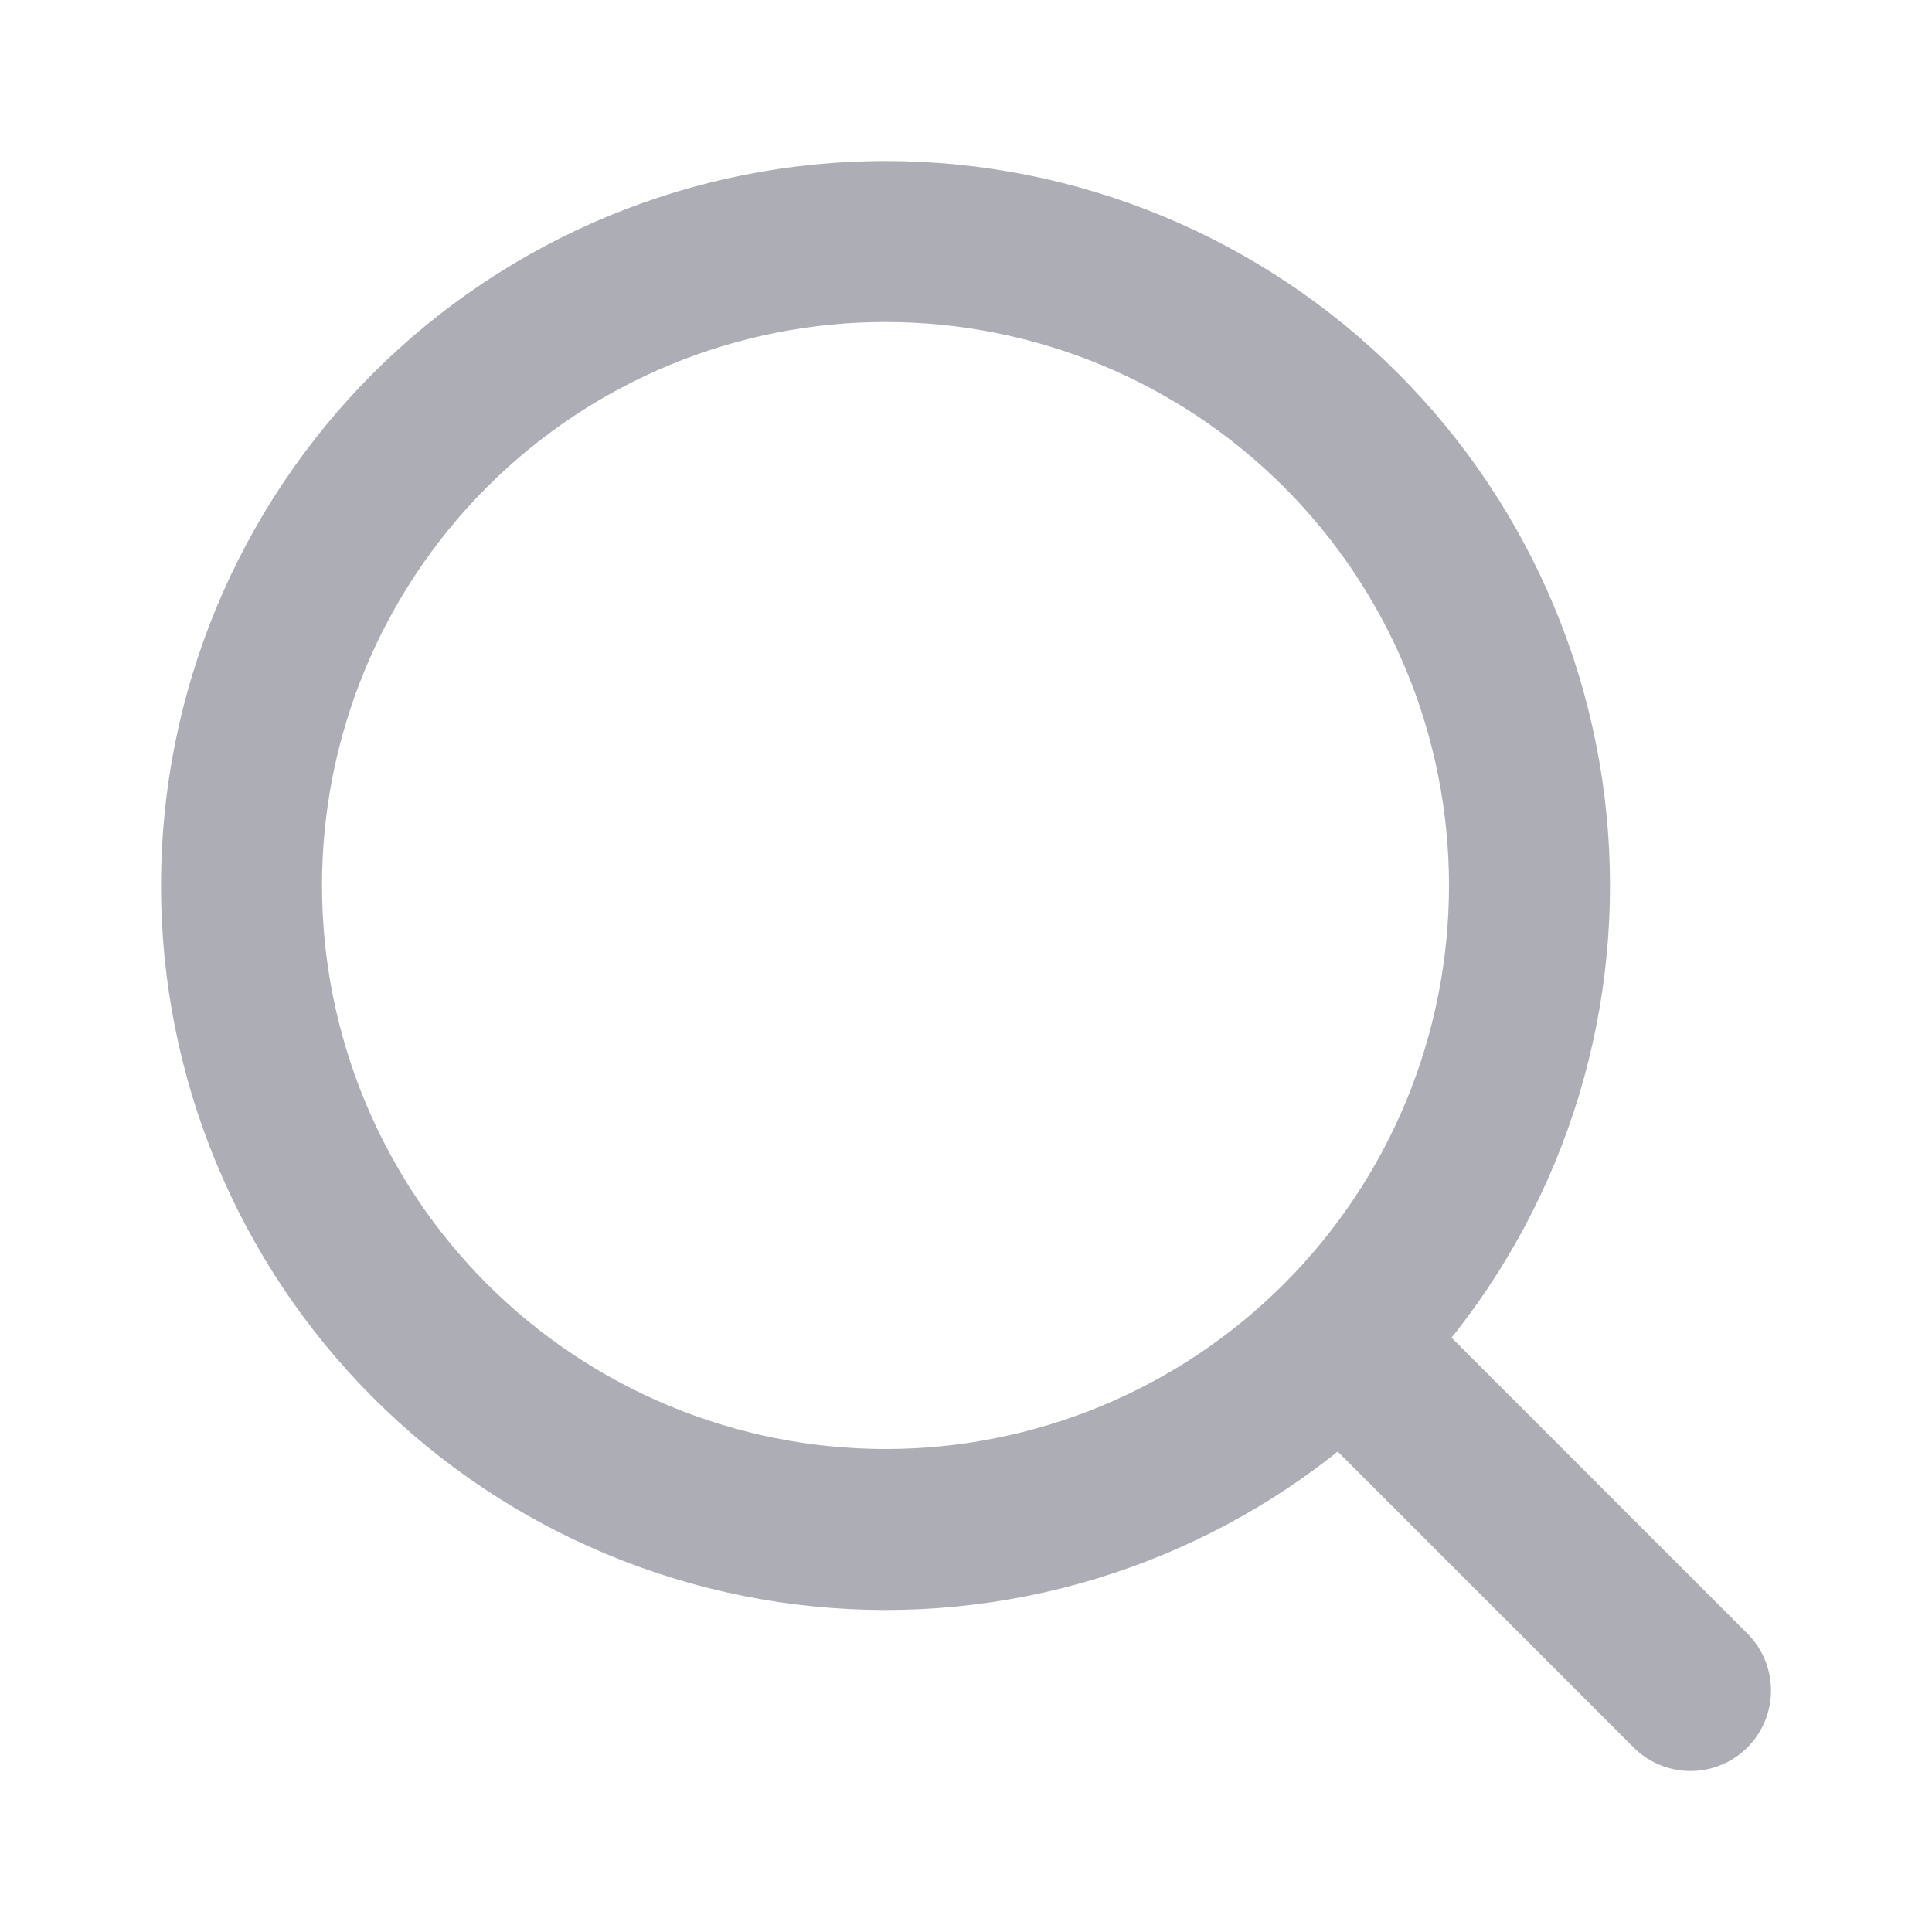
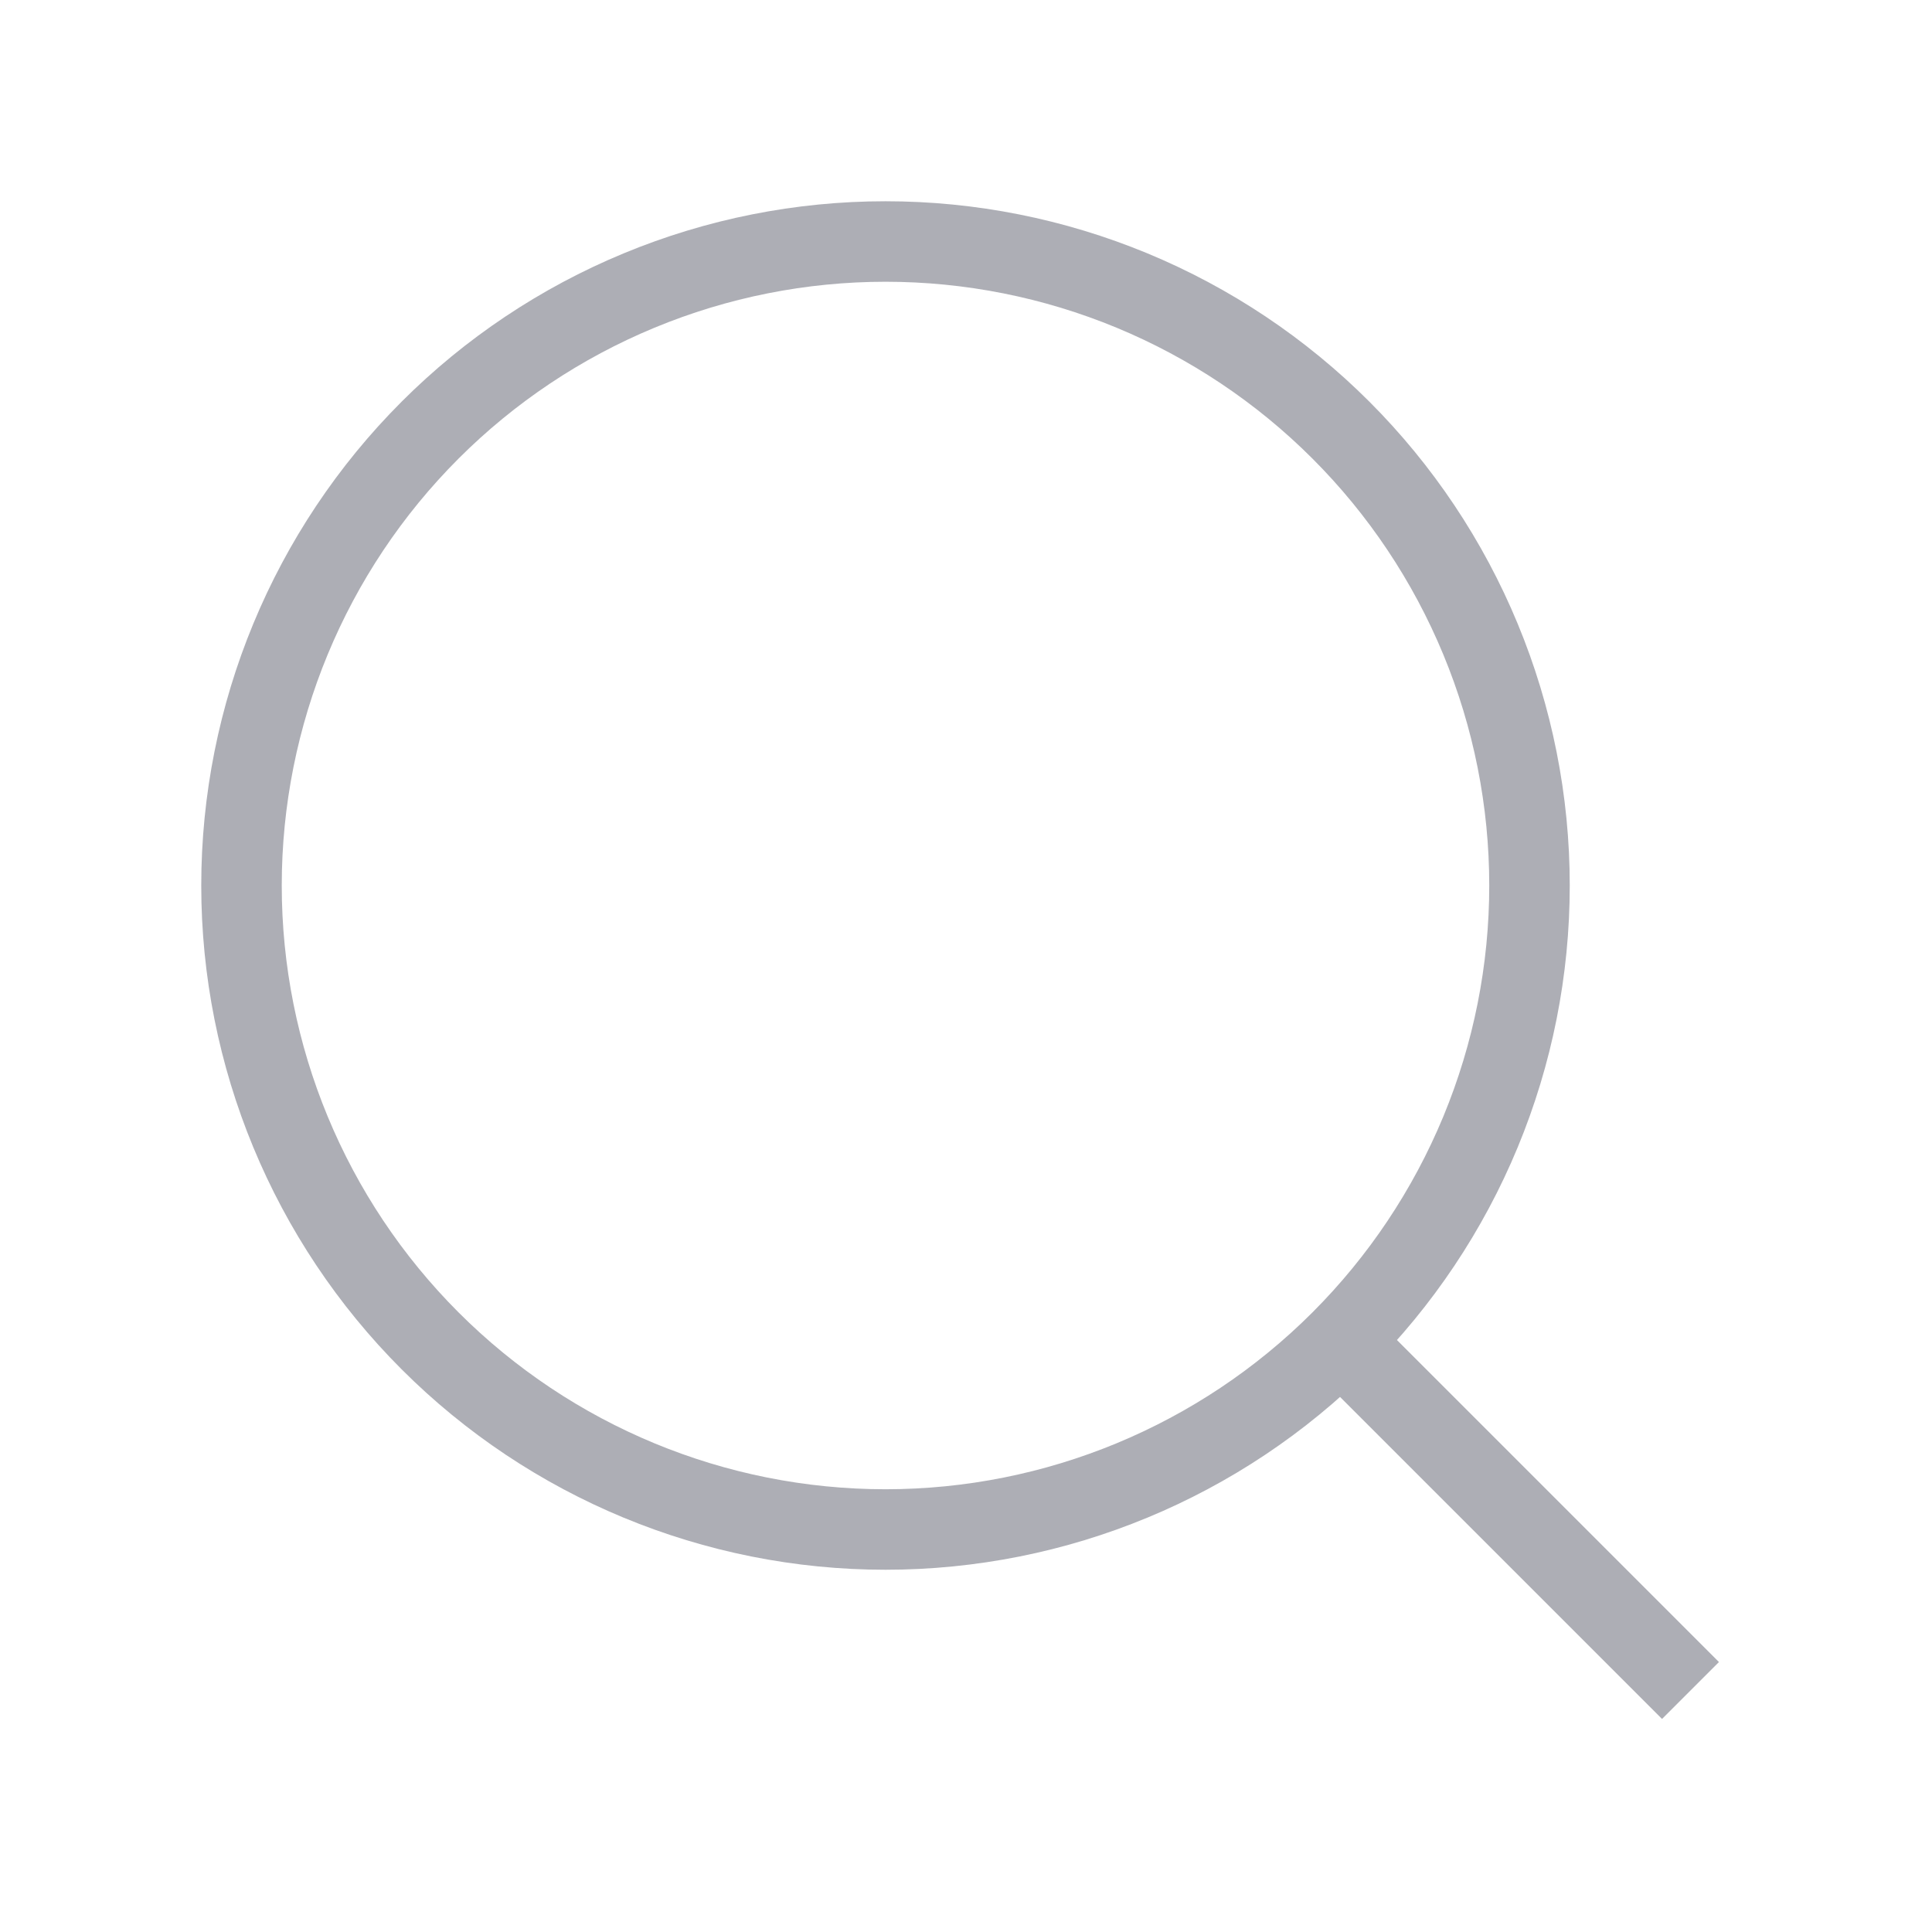
<svg xmlns="http://www.w3.org/2000/svg" width="24" height="24" viewBox="0 0 24 24" fill="none">
-   <path d="M21 21L16.657 16.657M16.657 16.657C17.4 15.914 17.989 15.032 18.391 14.062C18.793 13.091 19 12.051 19 11C19 9.95 18.793 8.909 18.391 7.939C17.989 6.968 17.4 6.086 16.657 5.343C15.914 4.6 15.032 4.011 14.062 3.609C13.091 3.207 12.051 3 11 3C9.95 3 8.909 3.207 7.939 3.609C6.968 4.011 6.086 4.6 5.343 5.343C3.843 6.843 3 8.878 3 11C3 13.122 3.843 15.157 5.343 16.657C6.843 18.157 8.878 19 11 19C13.122 19 15.157 18.157 16.657 16.657Z" stroke="#ADAEB5" stroke-width="2" stroke-linecap="round" stroke-linejoin="round" />
+   <path d="M21 21L16.657 16.657M16.657 16.657C17.4 15.914 17.989 15.032 18.391 14.062C18.793 13.091 19 12.051 19 11C19 9.95 18.793 8.909 18.391 7.939C17.989 6.968 17.4 6.086 16.657 5.343C15.914 4.6 15.032 4.011 14.062 3.609C13.091 3.207 12.051 3 11 3C9.95 3 8.909 3.207 7.939 3.609C6.968 4.011 6.086 4.6 5.343 5.343C3.843 6.843 3 8.878 3 11C3 13.122 3.843 15.157 5.343 16.657C6.843 18.157 8.878 19 11 19C13.122 19 15.157 18.157 16.657 16.657Z" stroke="#ADAEB5" strokeWidth="2" strokeLinecap="round" strokeLinejoin="round" />
</svg>
